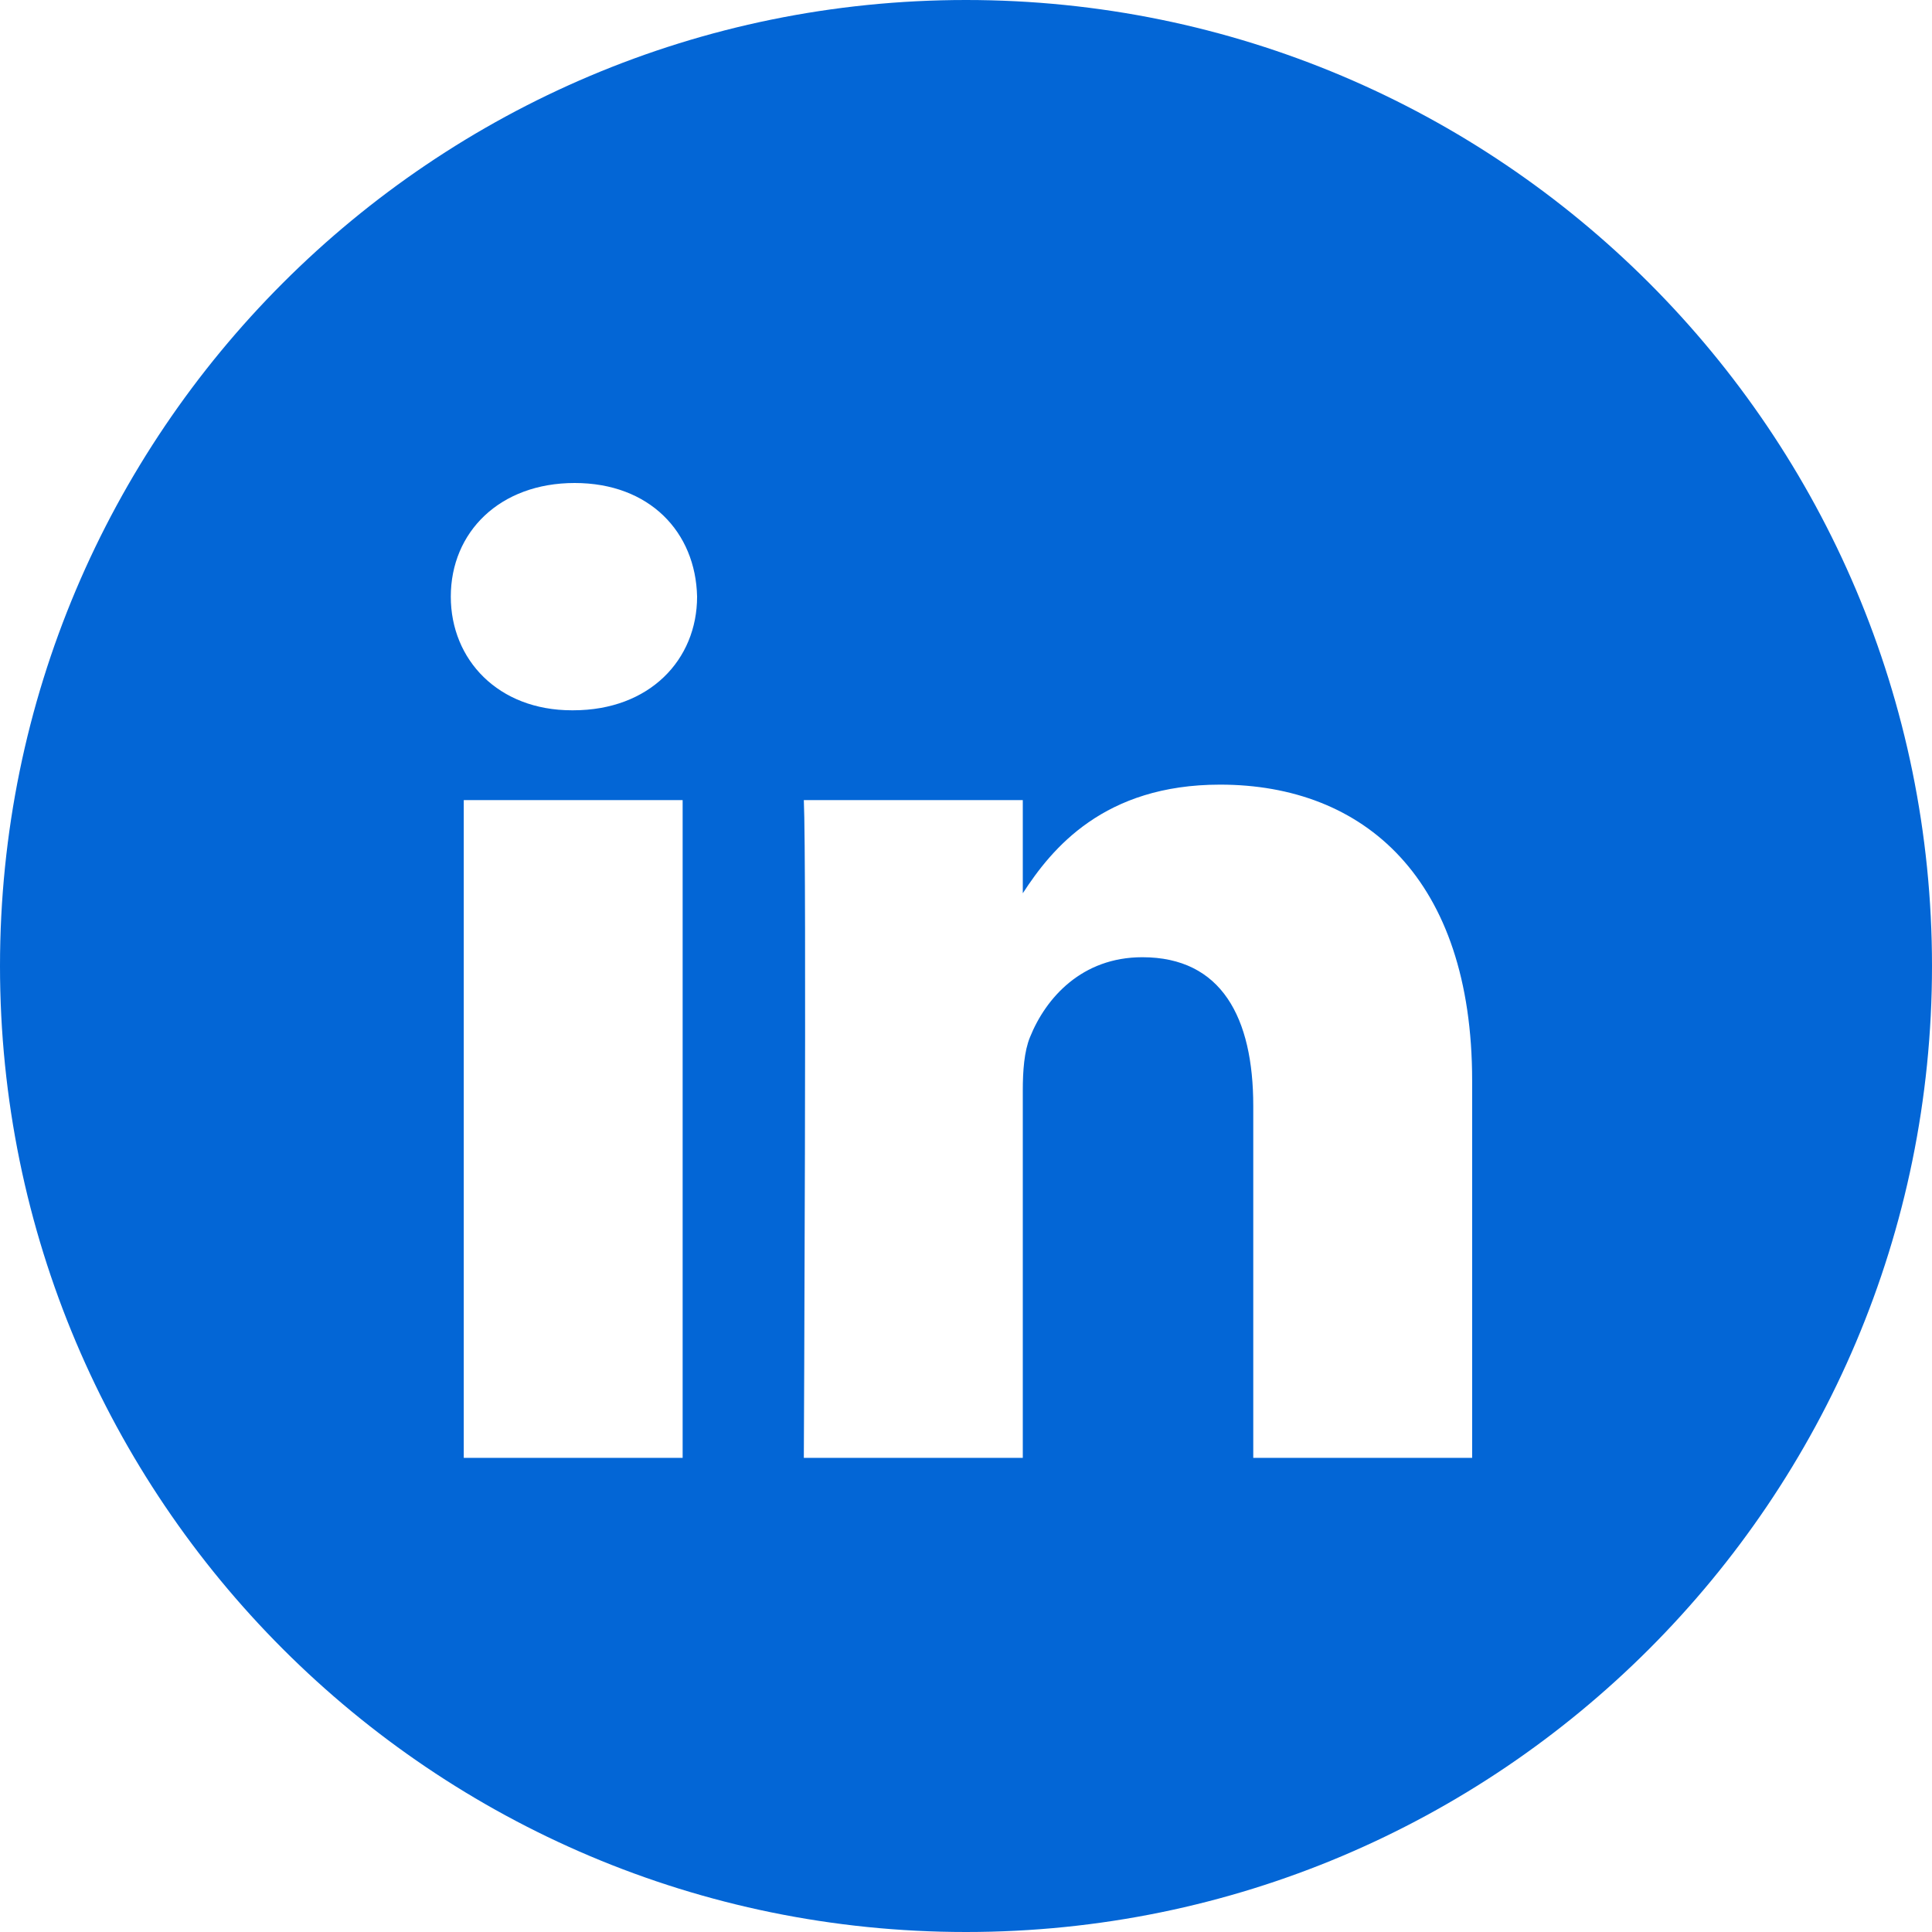
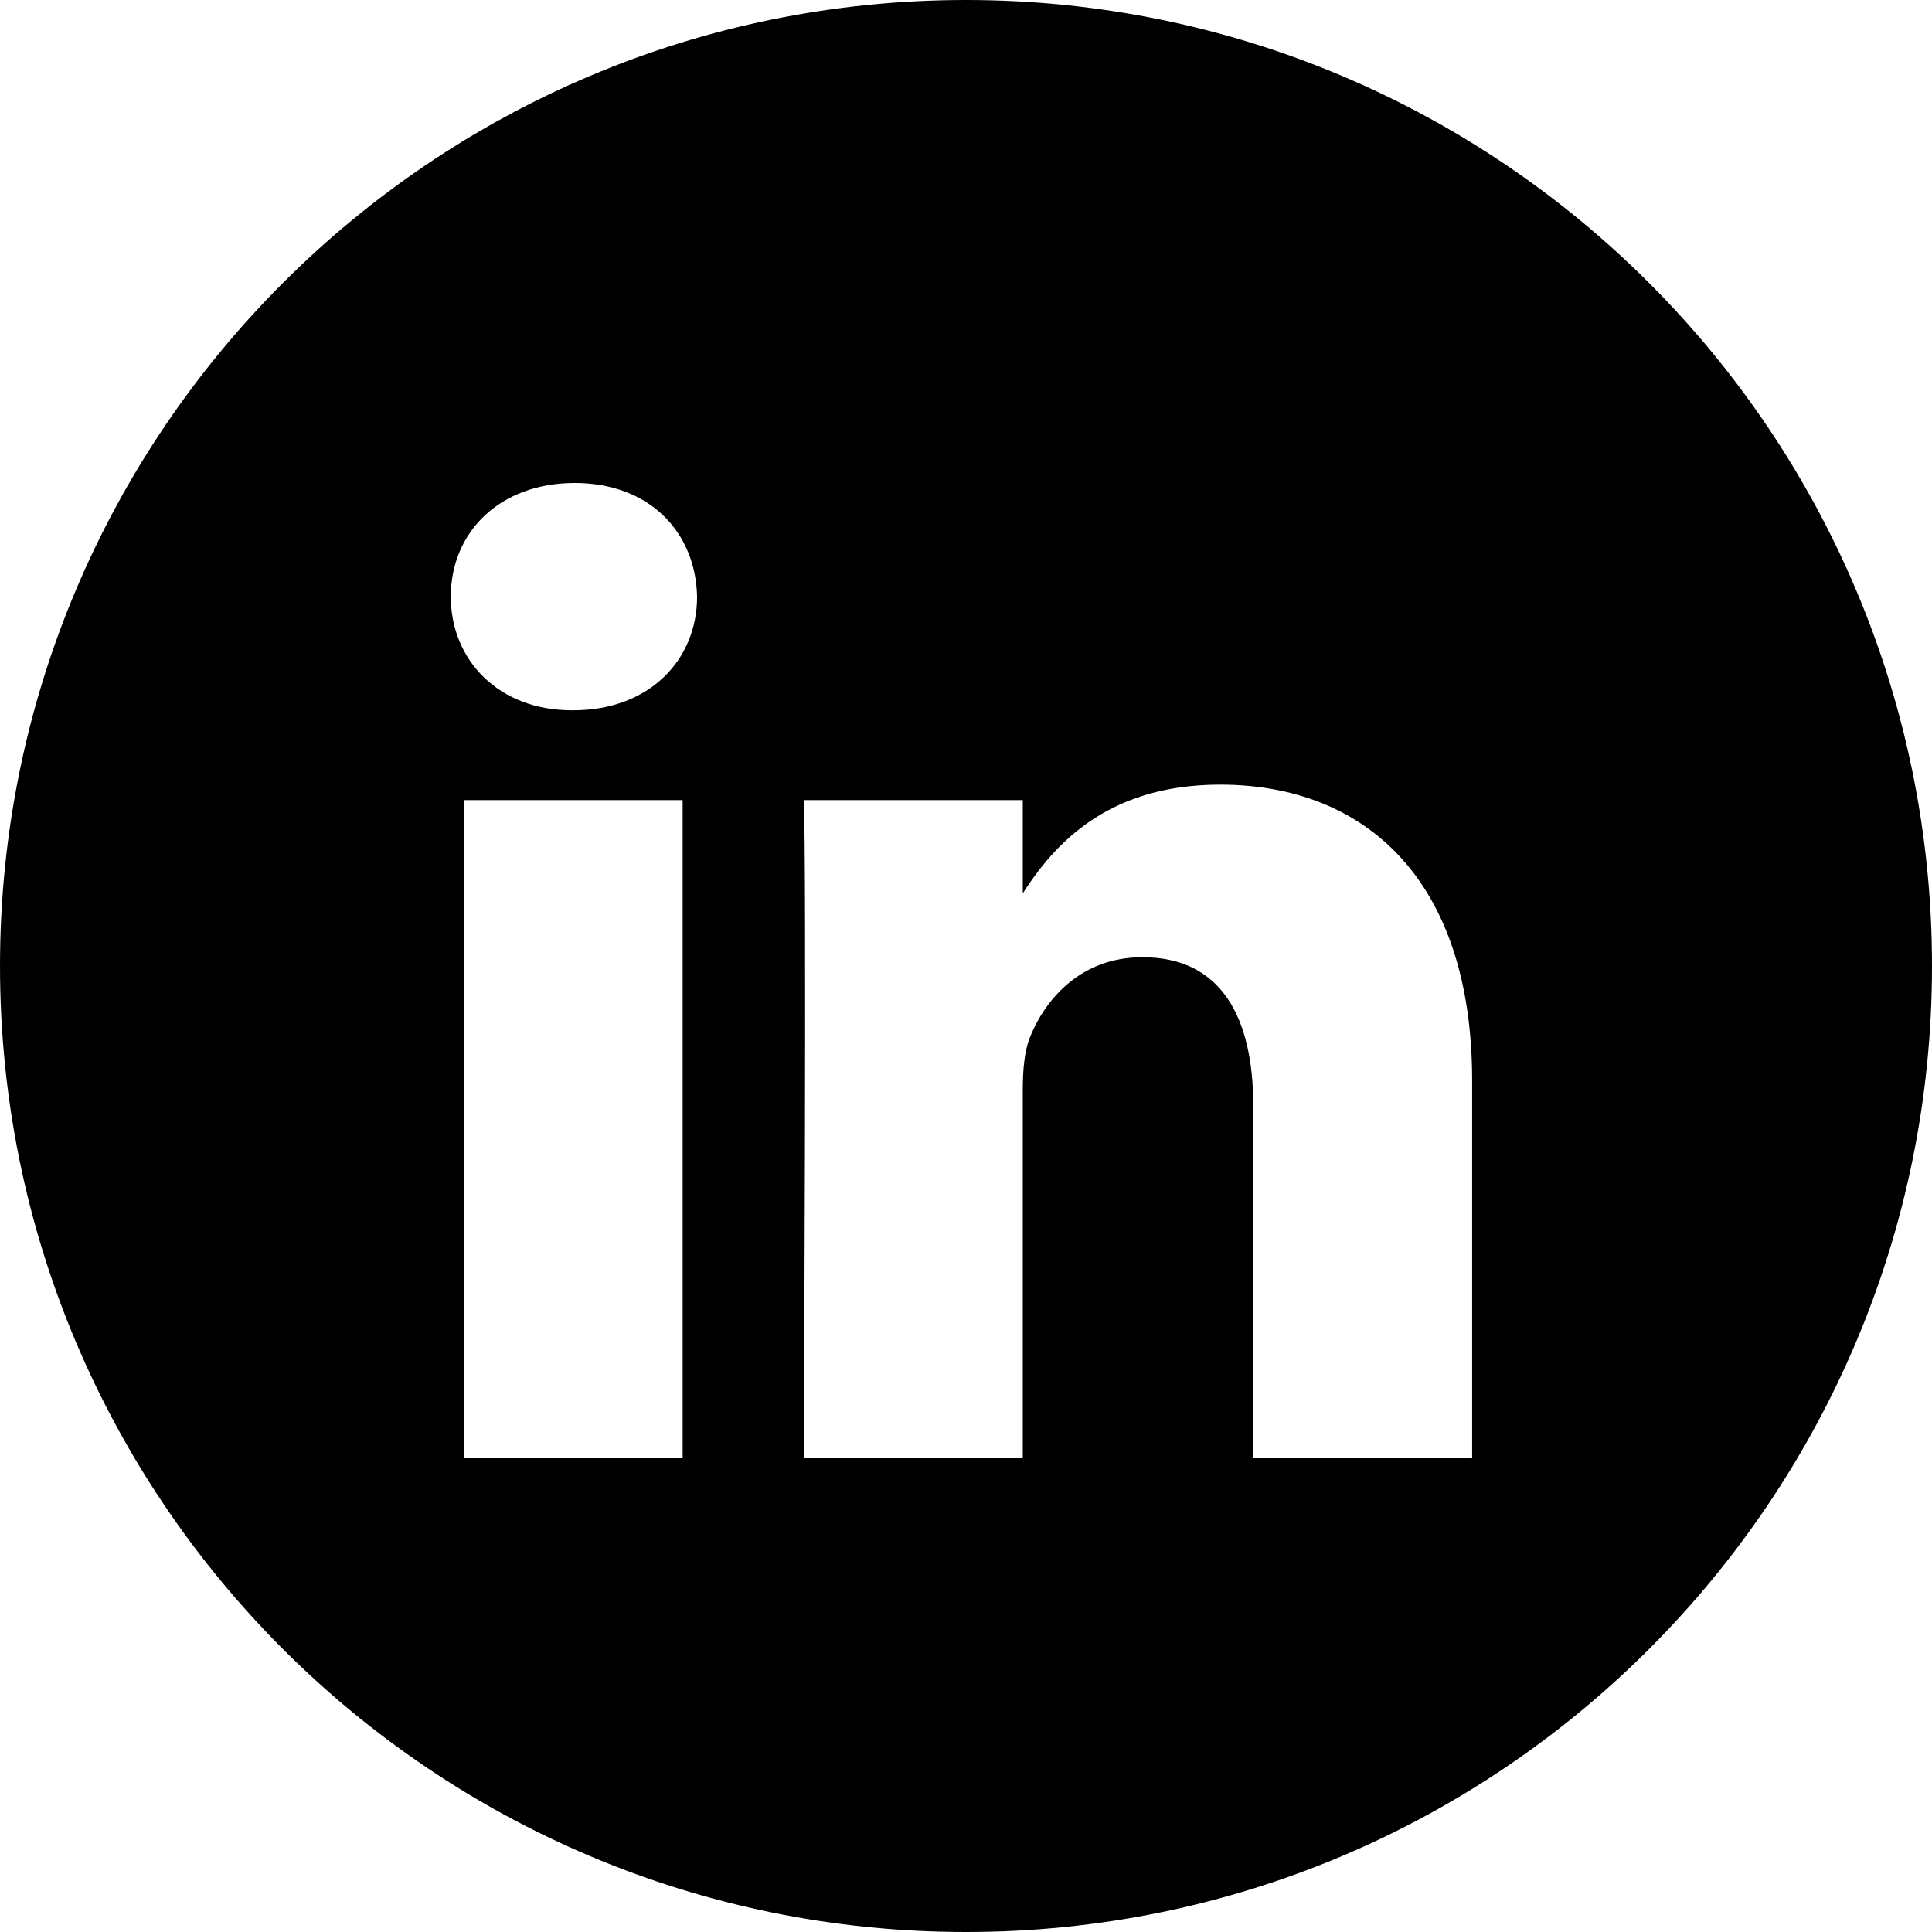
<svg xmlns="http://www.w3.org/2000/svg" width="48" height="48" viewBox="0 0 48 48" fill="none">
-   <path fill-rule="evenodd" clip-rule="evenodd" d="M24 0C10.745 0 0 10.745 0 24C0 37.255 10.745 48 24 48C37.255 48 48 37.255 48 24C48 10.745 37.255 0 24 0ZM11.522 19.878H16.96V36.22H11.522V19.878ZM17.319 14.823C17.284 13.22 16.138 12 14.277 12C12.416 12 11.2 13.22 11.2 14.823C11.2 16.392 12.38 17.647 14.206 17.647H14.241C16.138 17.647 17.319 16.392 17.319 14.823ZM30.313 19.494C33.892 19.494 36.575 21.83 36.575 26.85L36.575 36.22H31.137V27.477C31.137 25.281 30.349 23.782 28.381 23.782C26.878 23.782 25.983 24.792 25.59 25.768C25.446 26.118 25.411 26.605 25.411 27.093V36.22H19.971C19.971 36.22 20.043 21.412 19.971 19.878H25.411V22.193C26.133 21.08 27.425 19.494 30.313 19.494Z" fill="#0366D6" />
+   <path fill-rule="evenodd" clip-rule="evenodd" d="M24 0C10.745 0 0 10.745 0 24C0 37.255 10.745 48 24 48C37.255 48 48 37.255 48 24C48 10.745 37.255 0 24 0ZM11.522 19.878H16.96V36.22H11.522V19.878ZM17.319 14.823C17.284 13.22 16.138 12 14.277 12C12.416 12 11.2 13.22 11.2 14.823C11.2 16.392 12.38 17.647 14.206 17.647H14.241C16.138 17.647 17.319 16.392 17.319 14.823ZM30.313 19.494C33.892 19.494 36.575 21.83 36.575 26.85L36.575 36.22H31.137V27.477C31.137 25.281 30.349 23.782 28.381 23.782C26.878 23.782 25.983 24.792 25.59 25.768C25.446 26.118 25.411 26.605 25.411 27.093V36.22H19.971C19.971 36.22 20.043 21.412 19.971 19.878H25.411V22.193C26.133 21.08 27.425 19.494 30.313 19.494Z" fill="currentColor" />
</svg>
